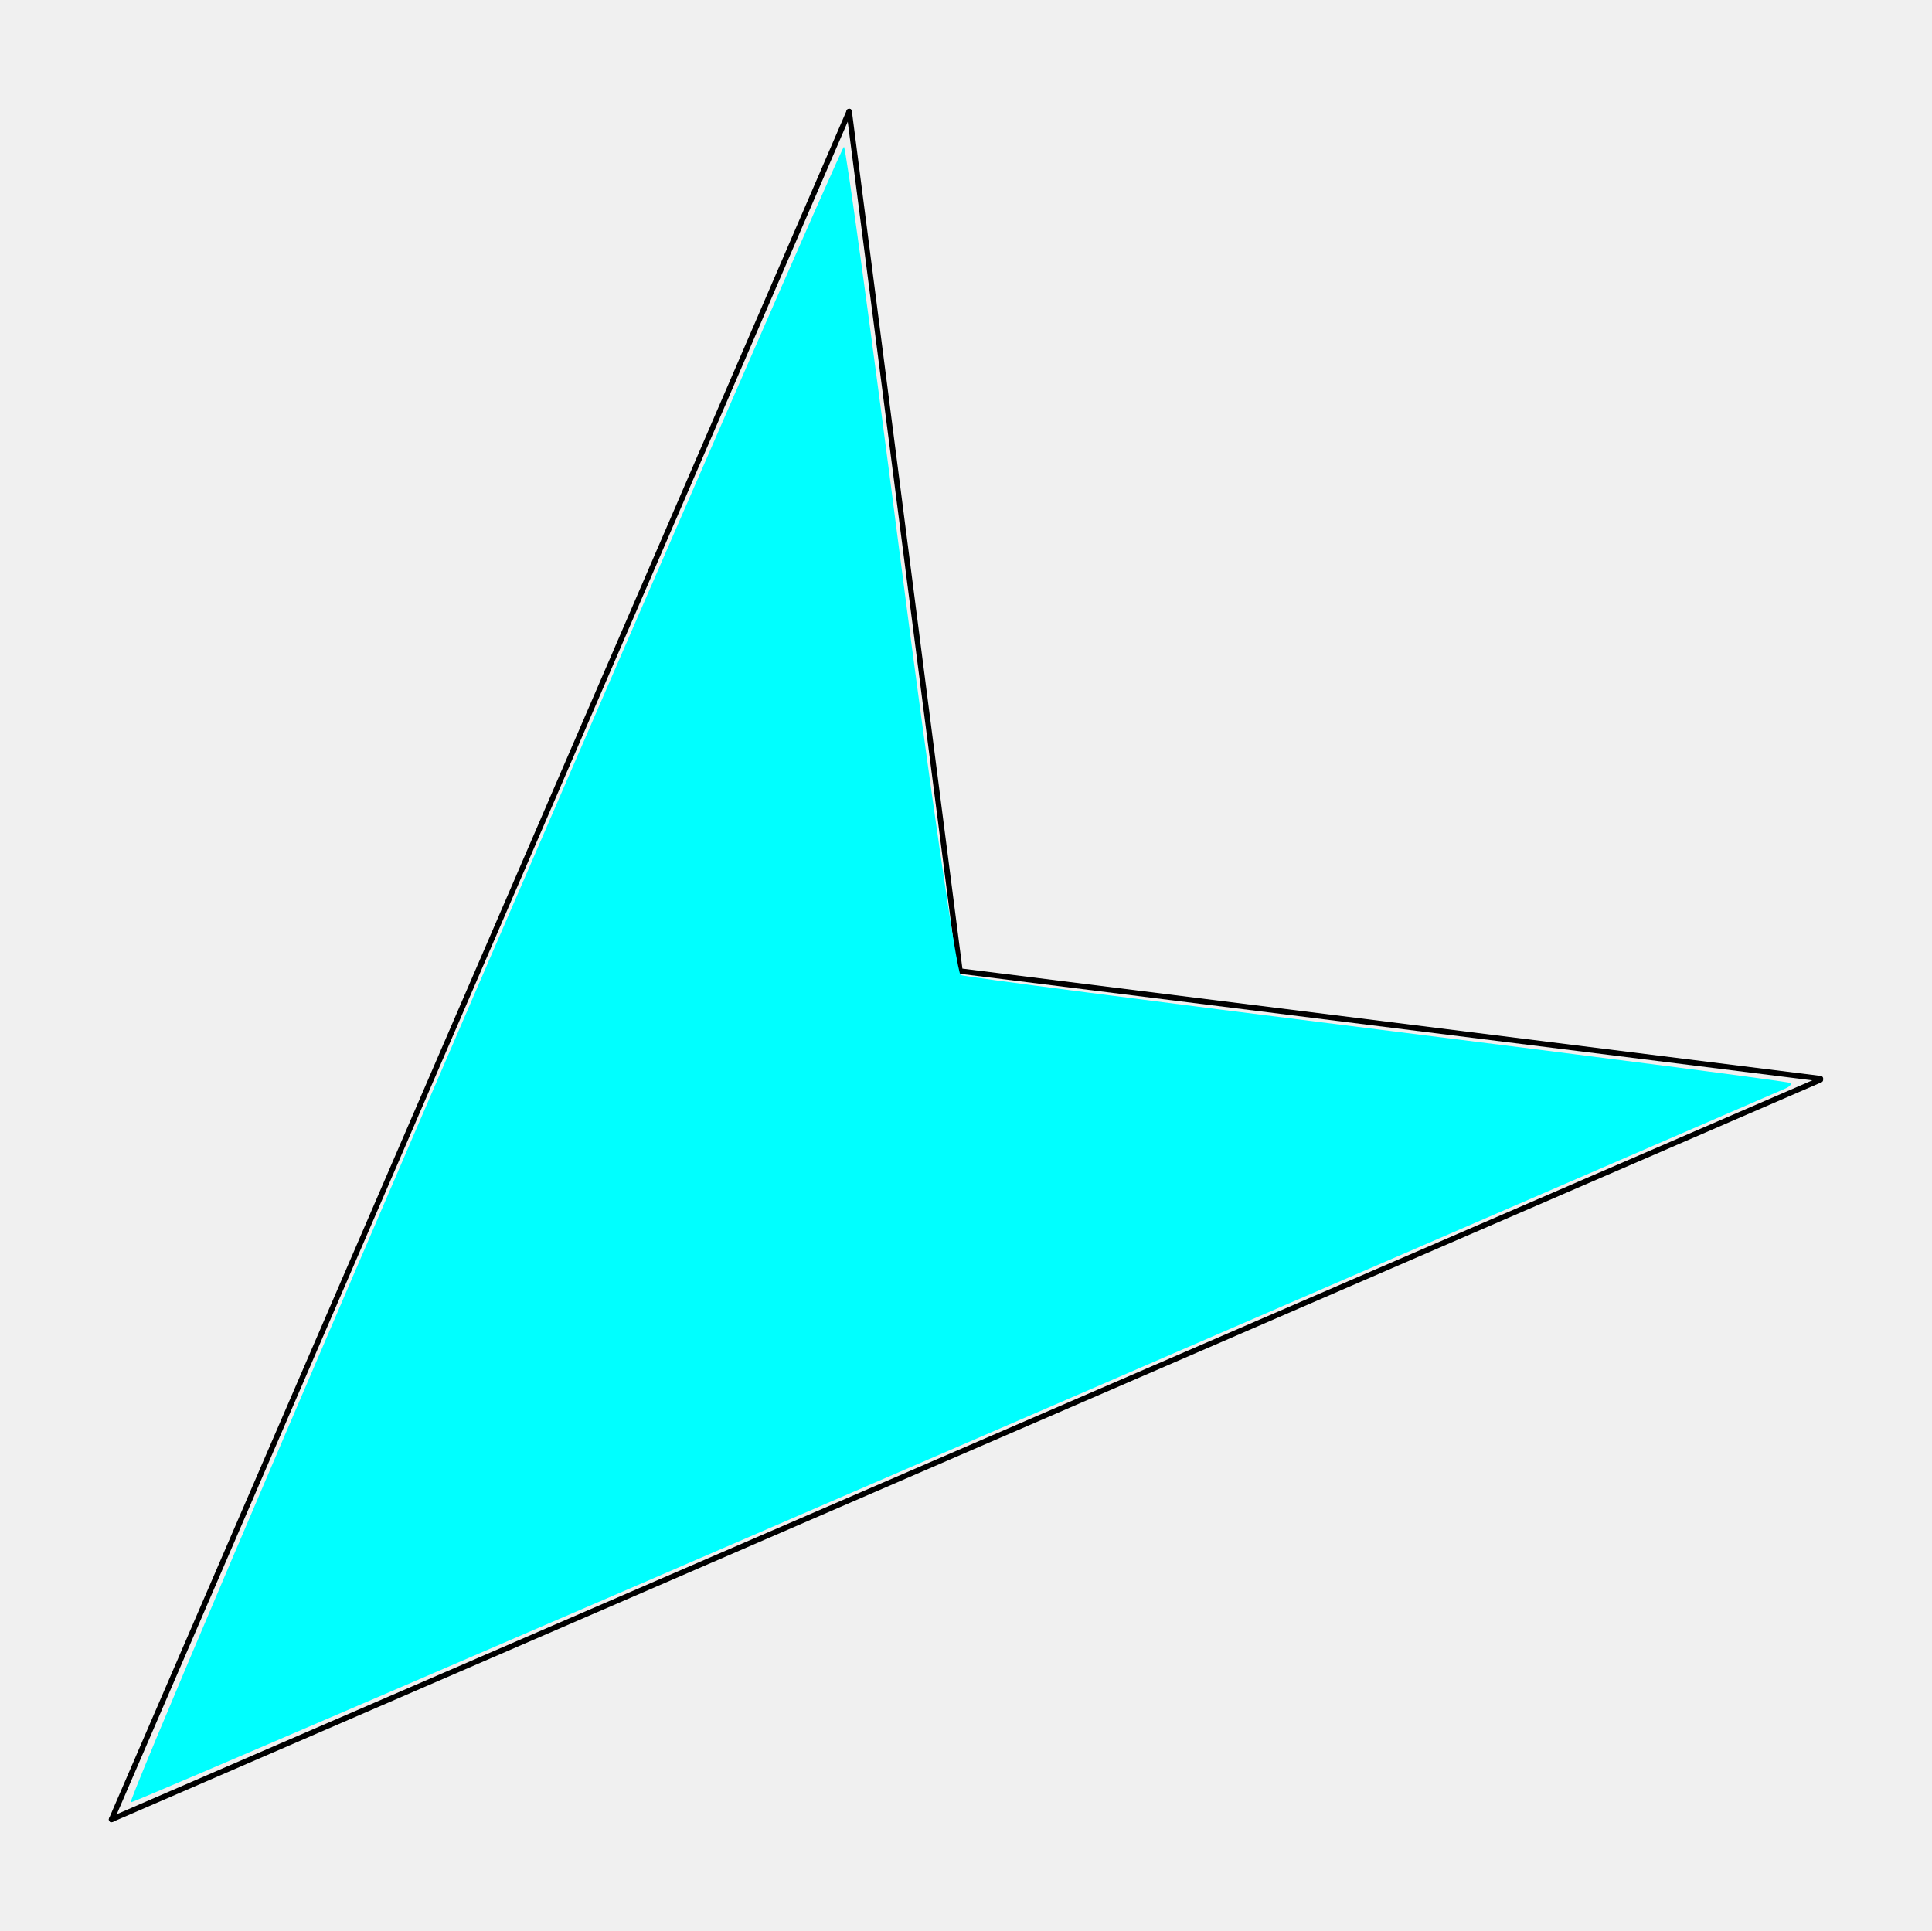
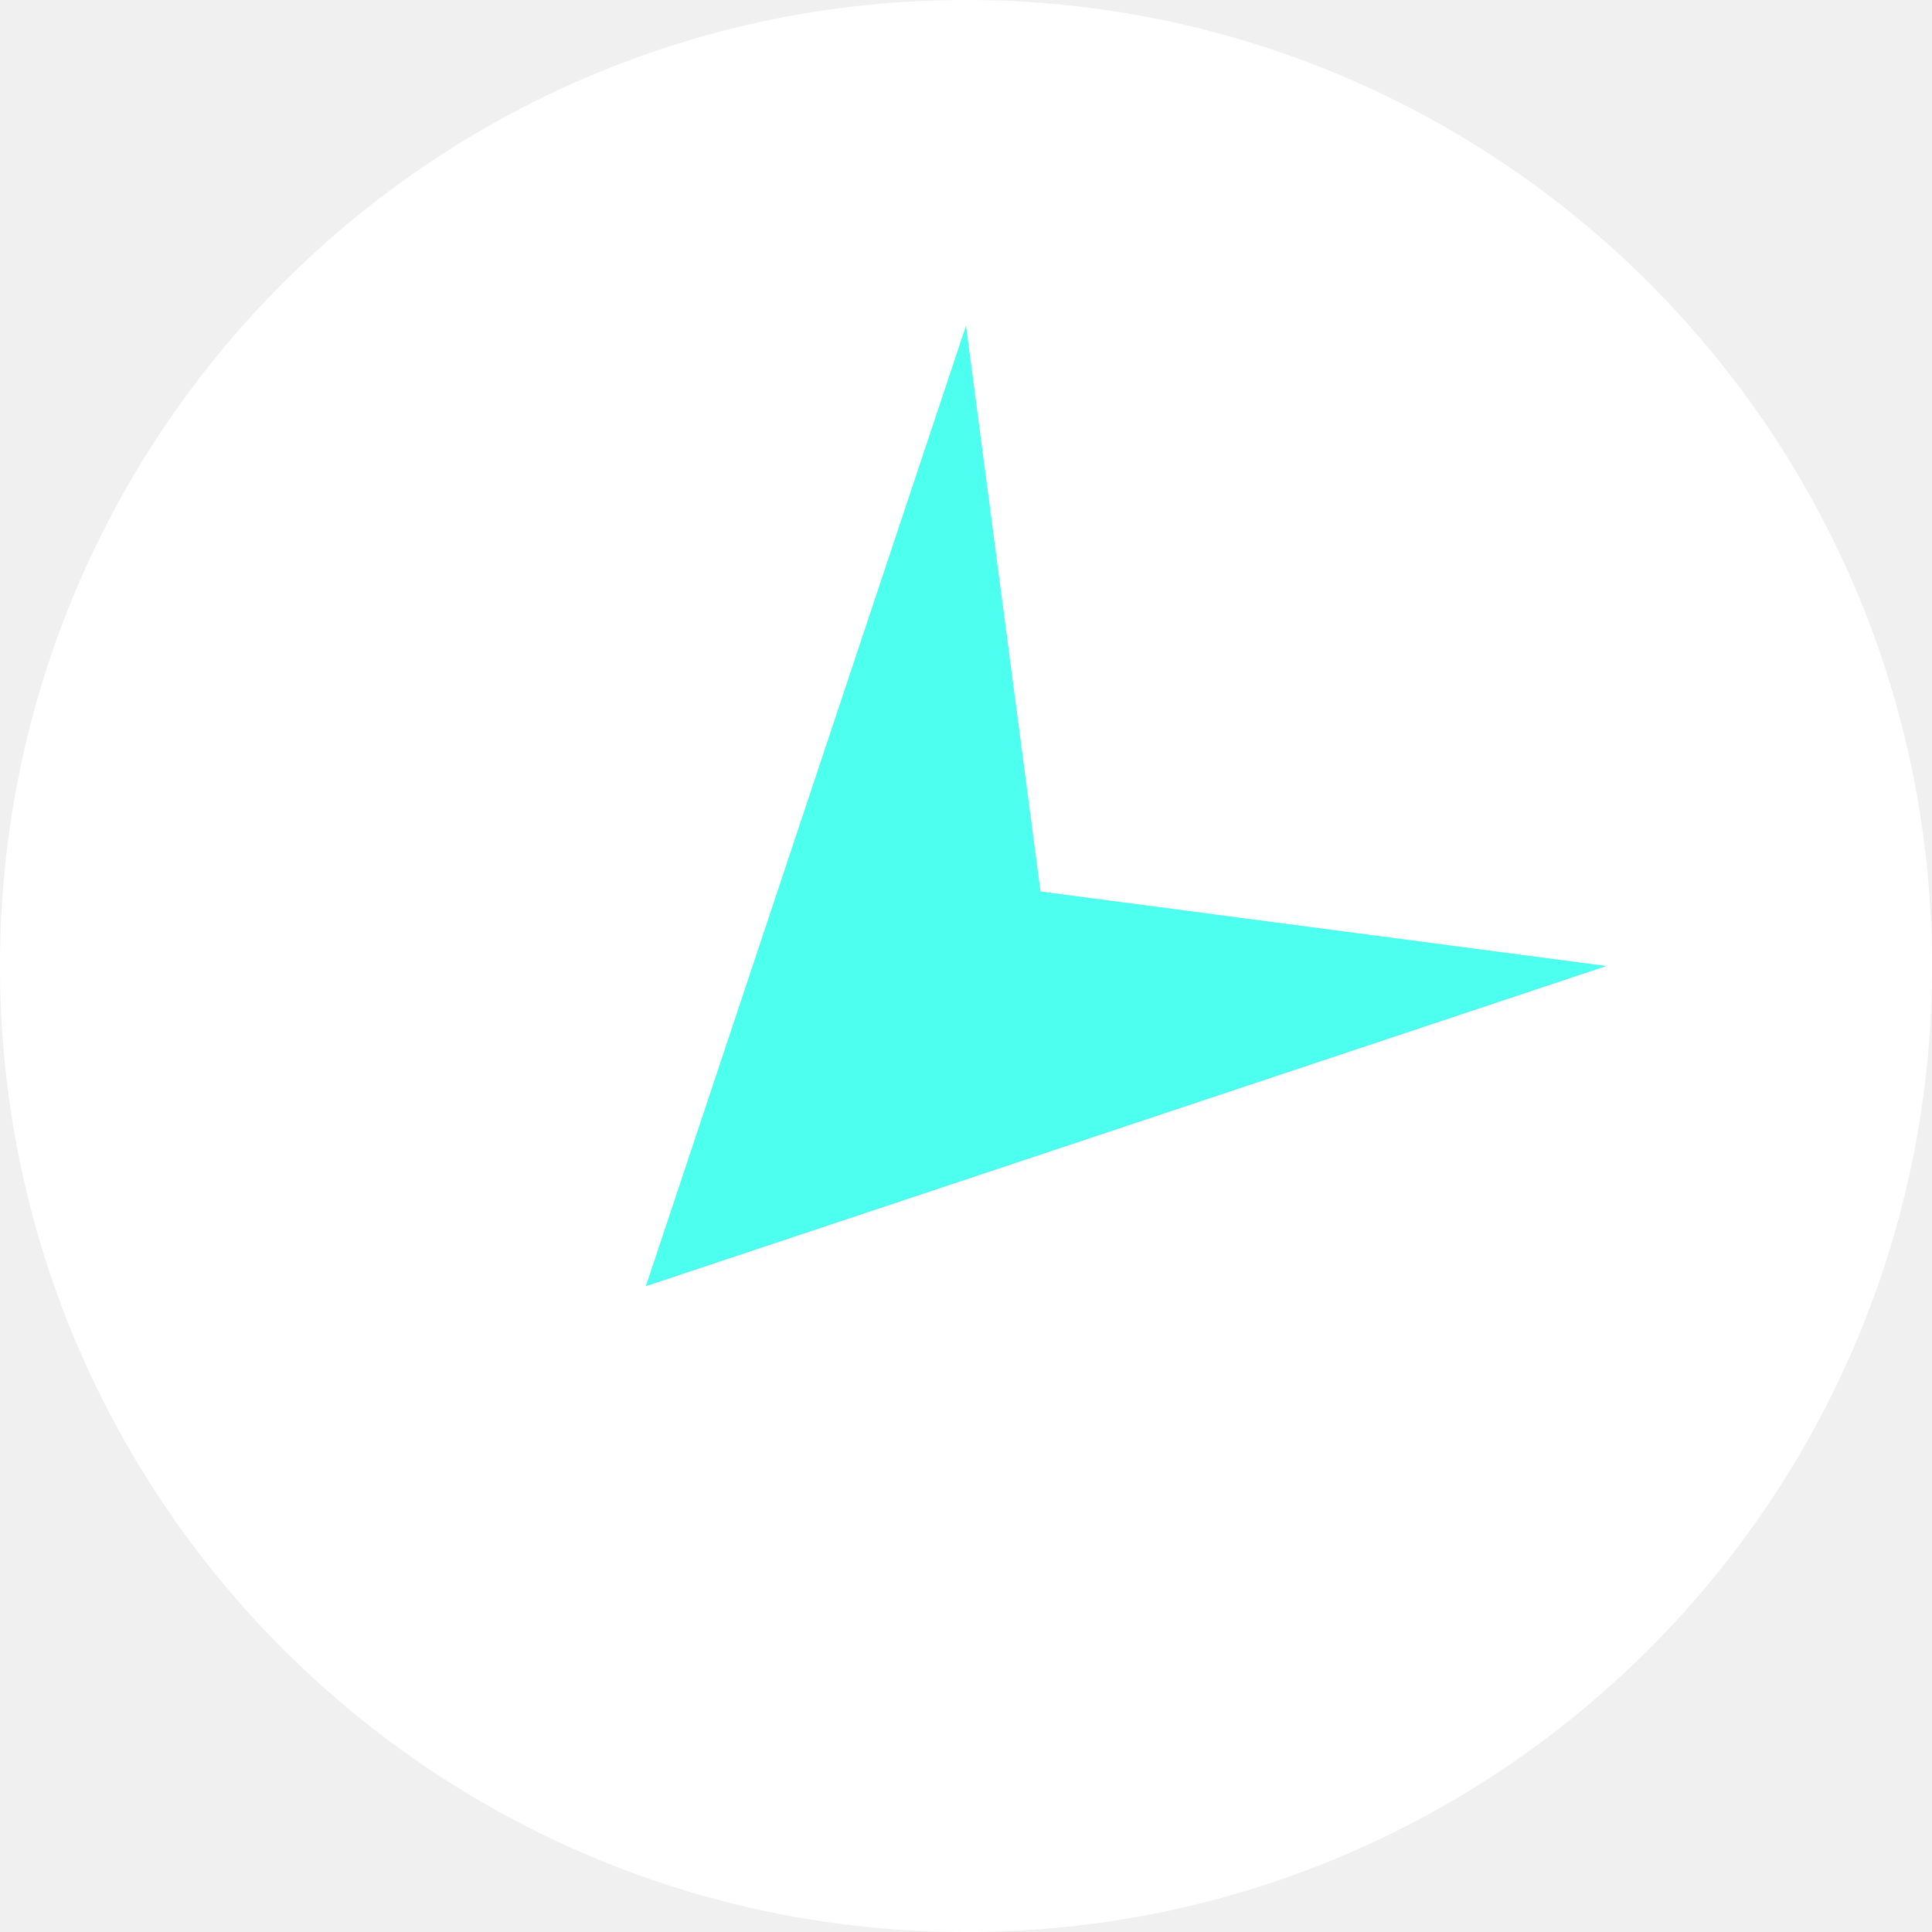
- <svg xmlns="http://www.w3.org/2000/svg" width="177.566mm" height="177.488mm" viewBox="0 0 177.566 177.488" version="1.1" id="svg8">
-   <defs id="defs2" />
-   <g id="layer1" transform="translate(-25.21251,-48.19578)">
-     <path style="fill:none;stroke:#000000;stroke-width:0.5;stroke-linecap:round;stroke-linejoin:miter;stroke-miterlimit:4;stroke-dasharray:none;stroke-opacity:1" d="M 192.528,147.34 113.442,137.454 103.258,58.446" id="path16" />
-     <path style="fill:none;stroke:#000000;stroke-width:0.5;stroke-linecap:round;stroke-linejoin:miter;stroke-miterlimit:4;stroke-dasharray:none;stroke-opacity:1" d="M 35.463,215.434 103.258,58.446" id="path18" />
-     <path style="fill:none;stroke:#000000;stroke-width:0.5;stroke-linecap:round;stroke-linejoin:miter;stroke-miterlimit:4;stroke-dasharray:none;stroke-opacity:1" d="M 35.463,215.434 192.525,147.448" id="path20" />
-     <path style="fill:#00ffff;stroke-width:1;stroke-linecap:round;stroke-miterlimit:4;stroke-dasharray:none" d="m 189.328,148.238 c -0.361,0.154 -34.615,14.982 -76.122,32.951 -41.506,17.969 -75.695,32.675 -75.975,32.68 -0.28,0.005 14.281,-34.233 32.359,-76.084 18.077,-41.851 33.011,-76.092 33.185,-76.092 0.175,10e-7 2.513,17.063 5.195,37.918 2.683,20.855 5.174,38.05 5.536,38.211 0.362,0.161 17.619,2.41 38.35,4.997 20.73,2.587 37.79,4.802 37.91,4.922 0.12,0.12 -0.077,0.344 -0.438,0.498 z" id="path847" />
+ <svg xmlns="http://www.w3.org/2000/svg" width="100%" height="100%" viewBox="0 0 128 128" version="1.1" xml:space="preserve" style="fill-rule:evenodd;clip-rule:evenodd;stroke-linejoin:round;stroke-miterlimit:2;">
+   <circle cx="64" cy="64" r="64" style="fill:white;" />
+   <g transform="matrix(-0.81547,-0.81547,0.81547,-0.81547,64,168.38)">
+     <g id="SW">
+       <path id="Arrow" d="M90.013,90.013L64,70.054L37.987,90.013L64,37.987L90.013,90.013Z" style="fill:rgb(76,255,238);" />
+     </g>
  </g>
</svg>
